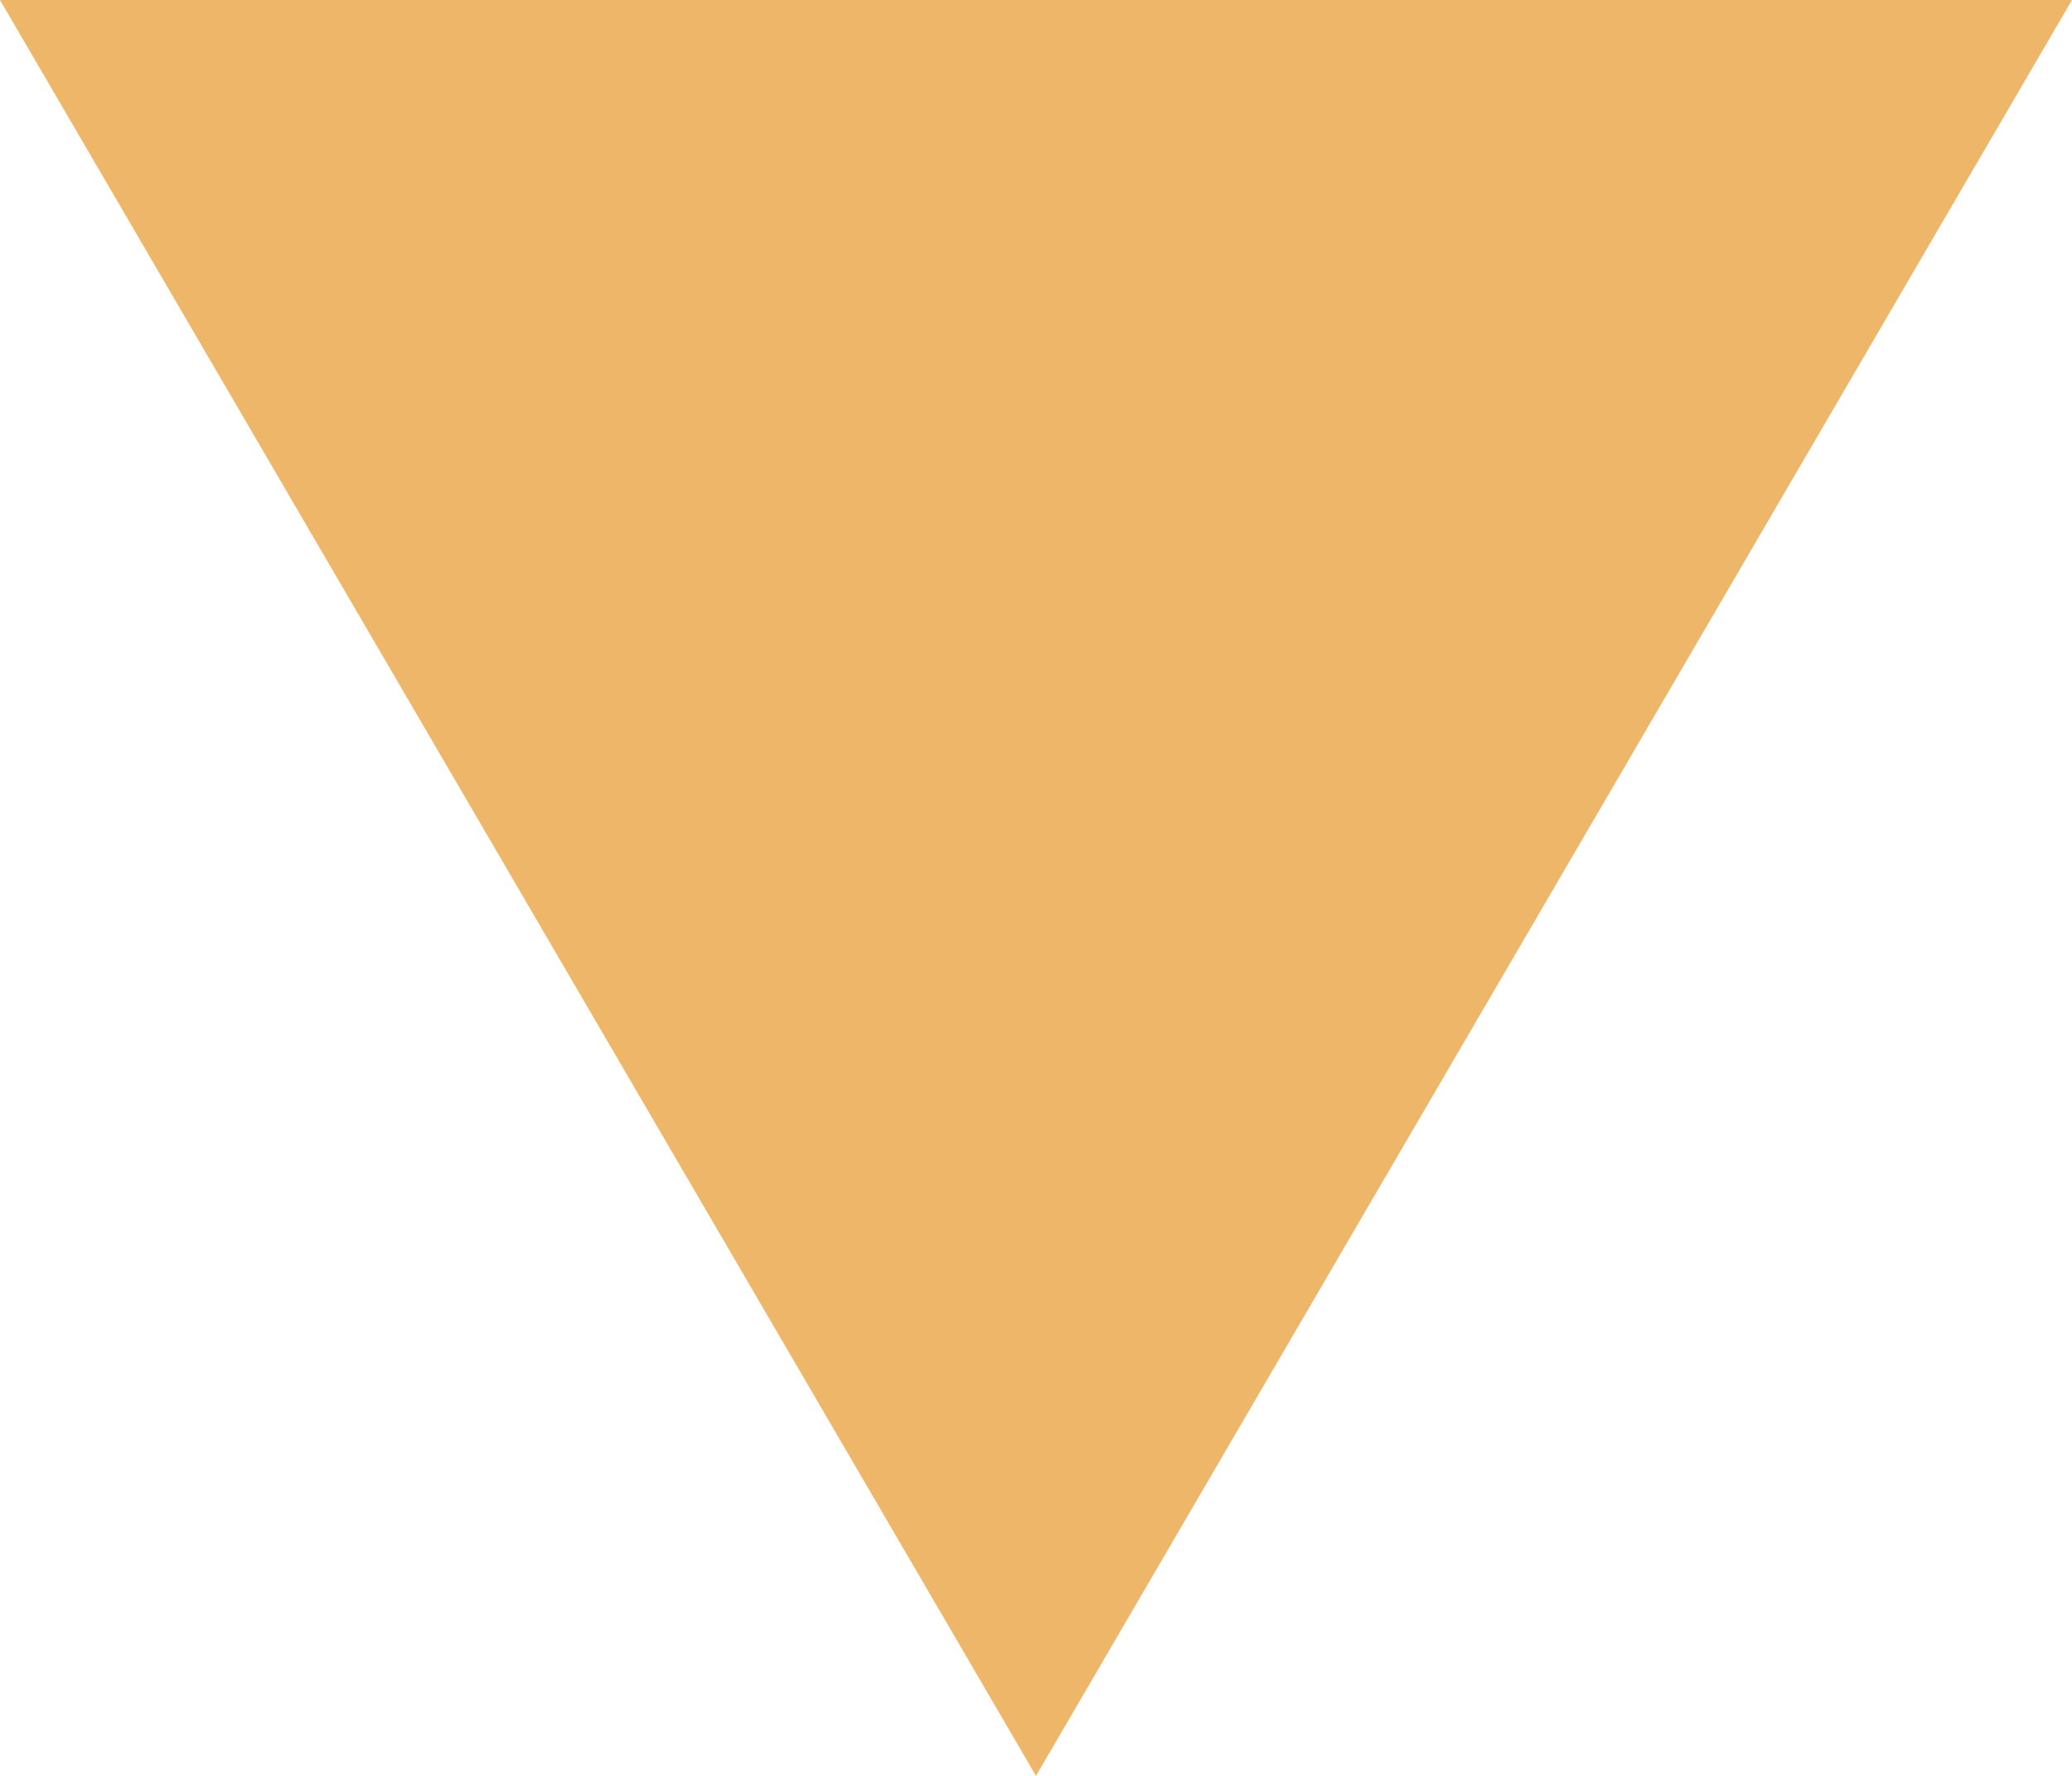
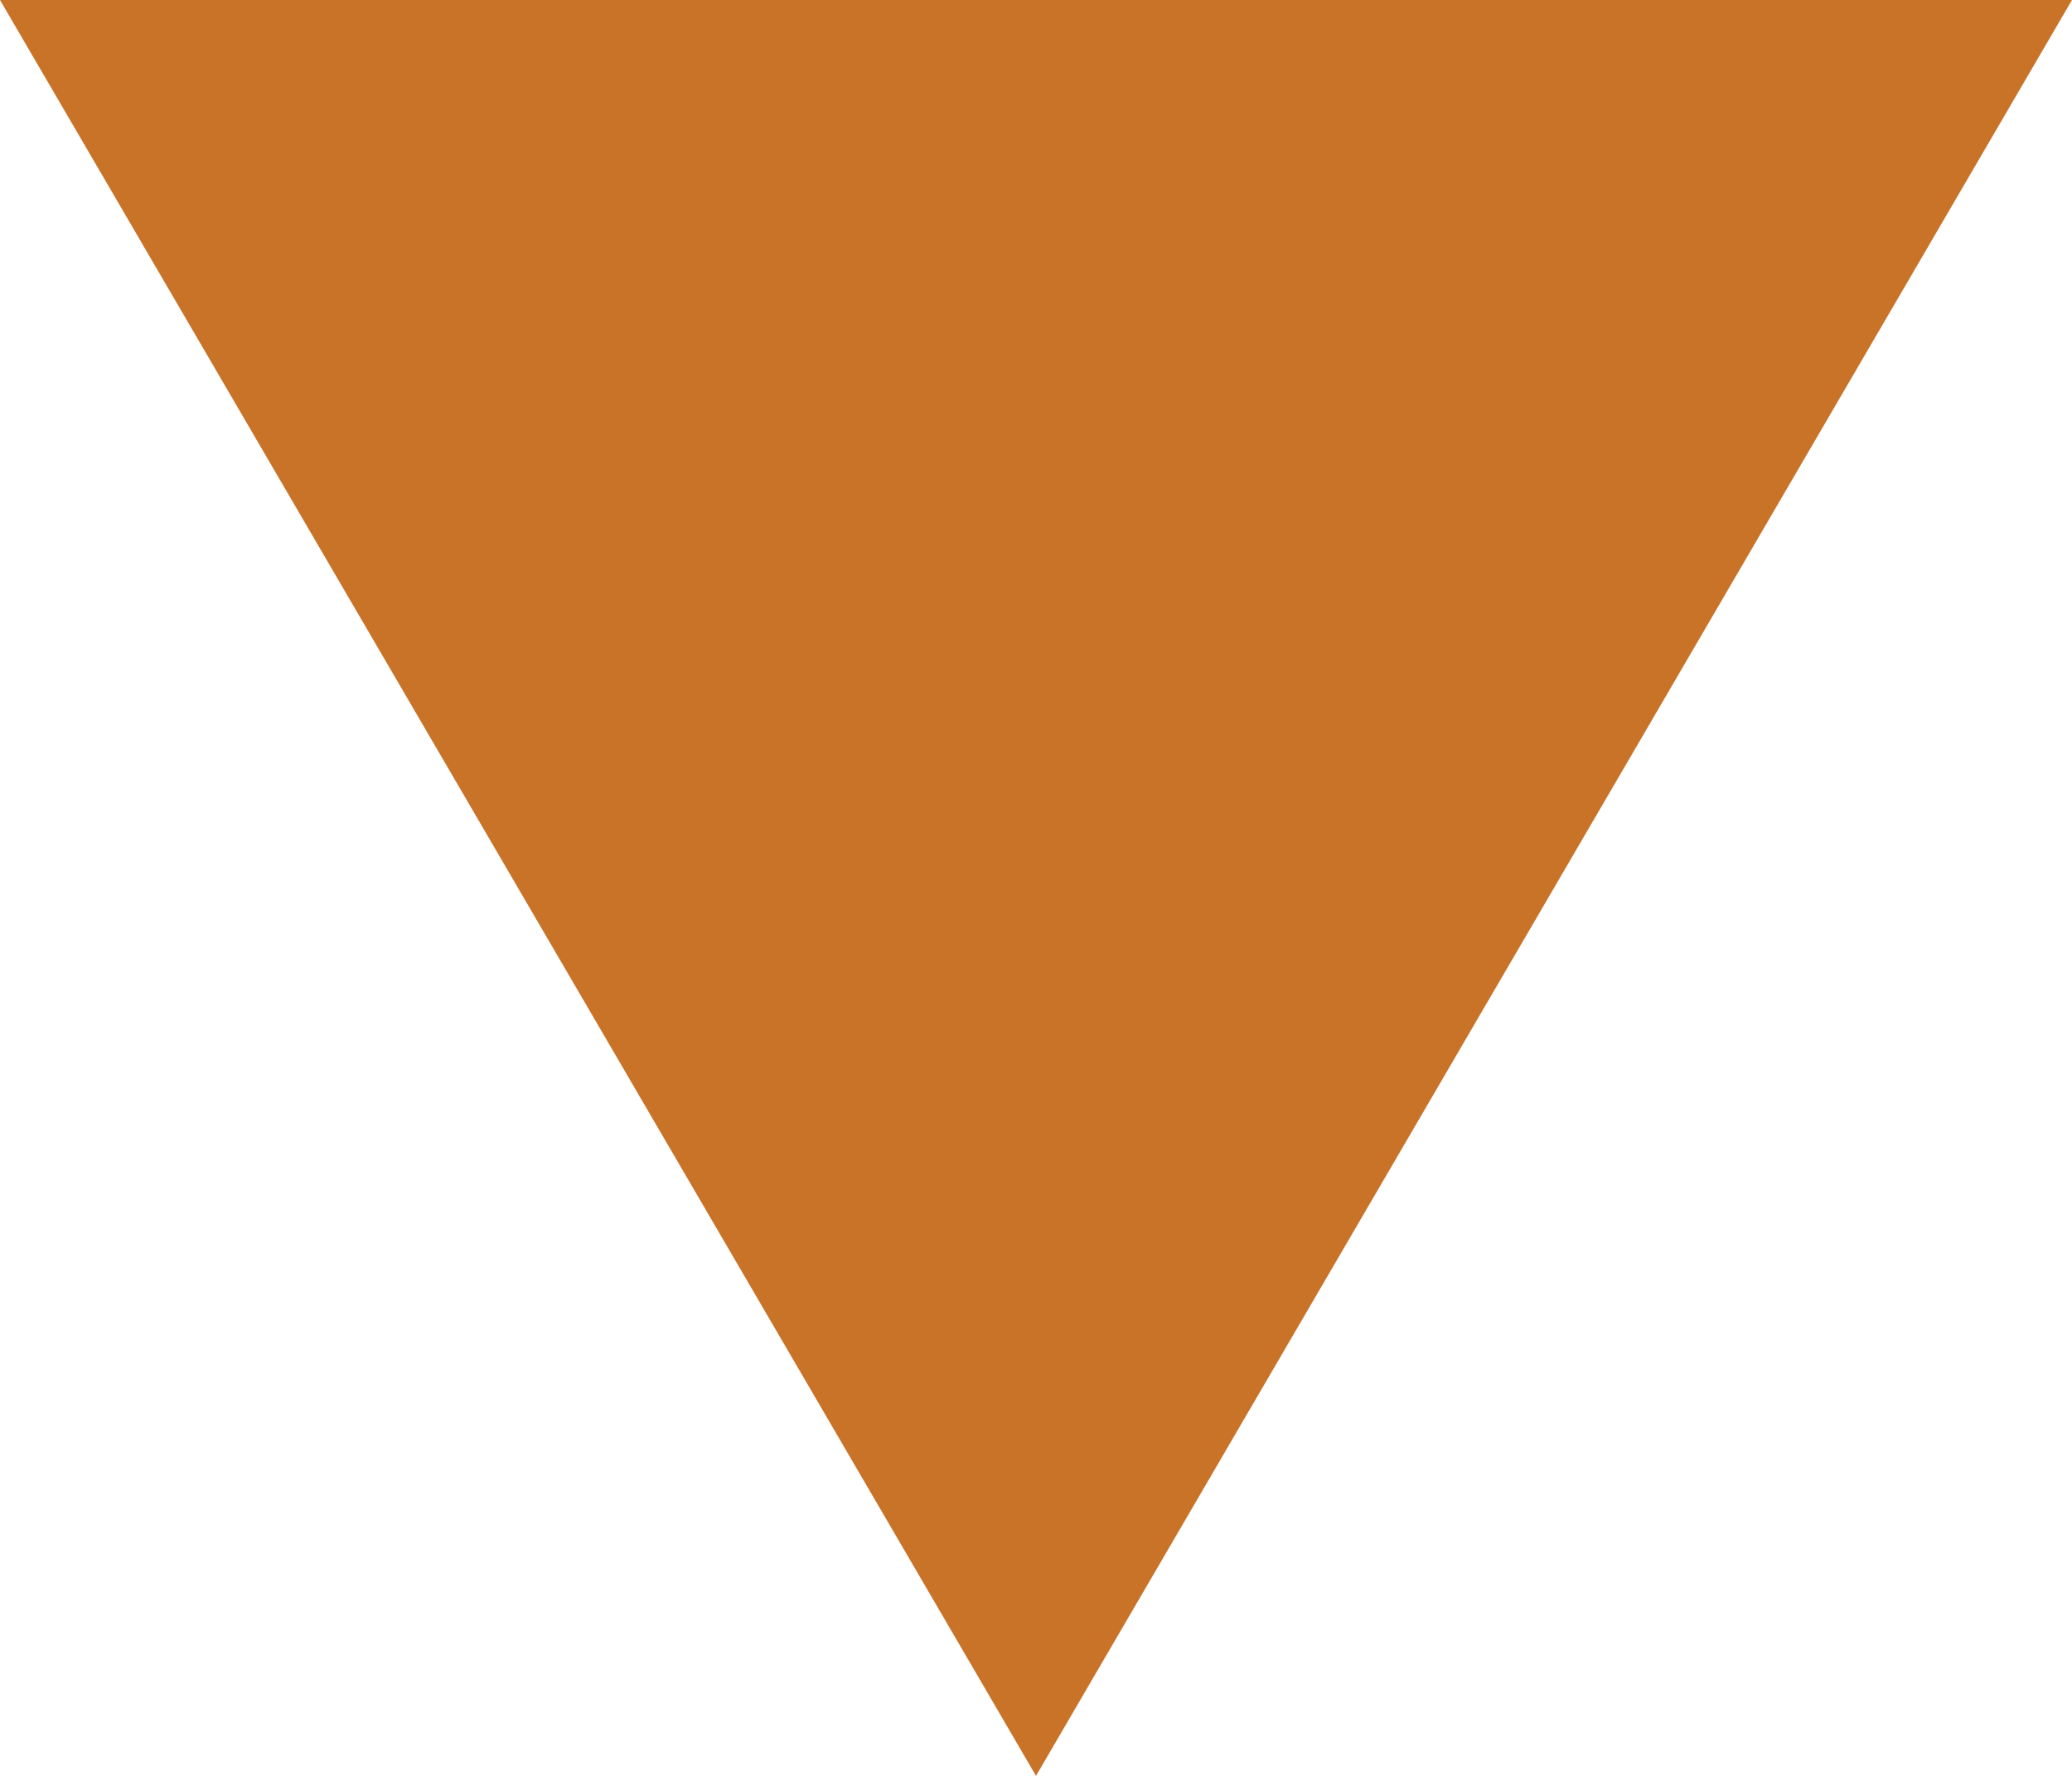
<svg xmlns="http://www.w3.org/2000/svg" width="21" height="18" viewBox="0 0 21 18">
-   <path id="Polygon_1" data-name="Polygon 1" d="M10.5,0,21,18H0Z" transform="translate(21 18) rotate(180)" fill="#eeb669" />
+   <path id="Polygon_1" data-name="Polygon 1" d="M10.5,0,21,18H0Z" transform="translate(21 18) rotate(180)" fill="#c97328" />
</svg>
